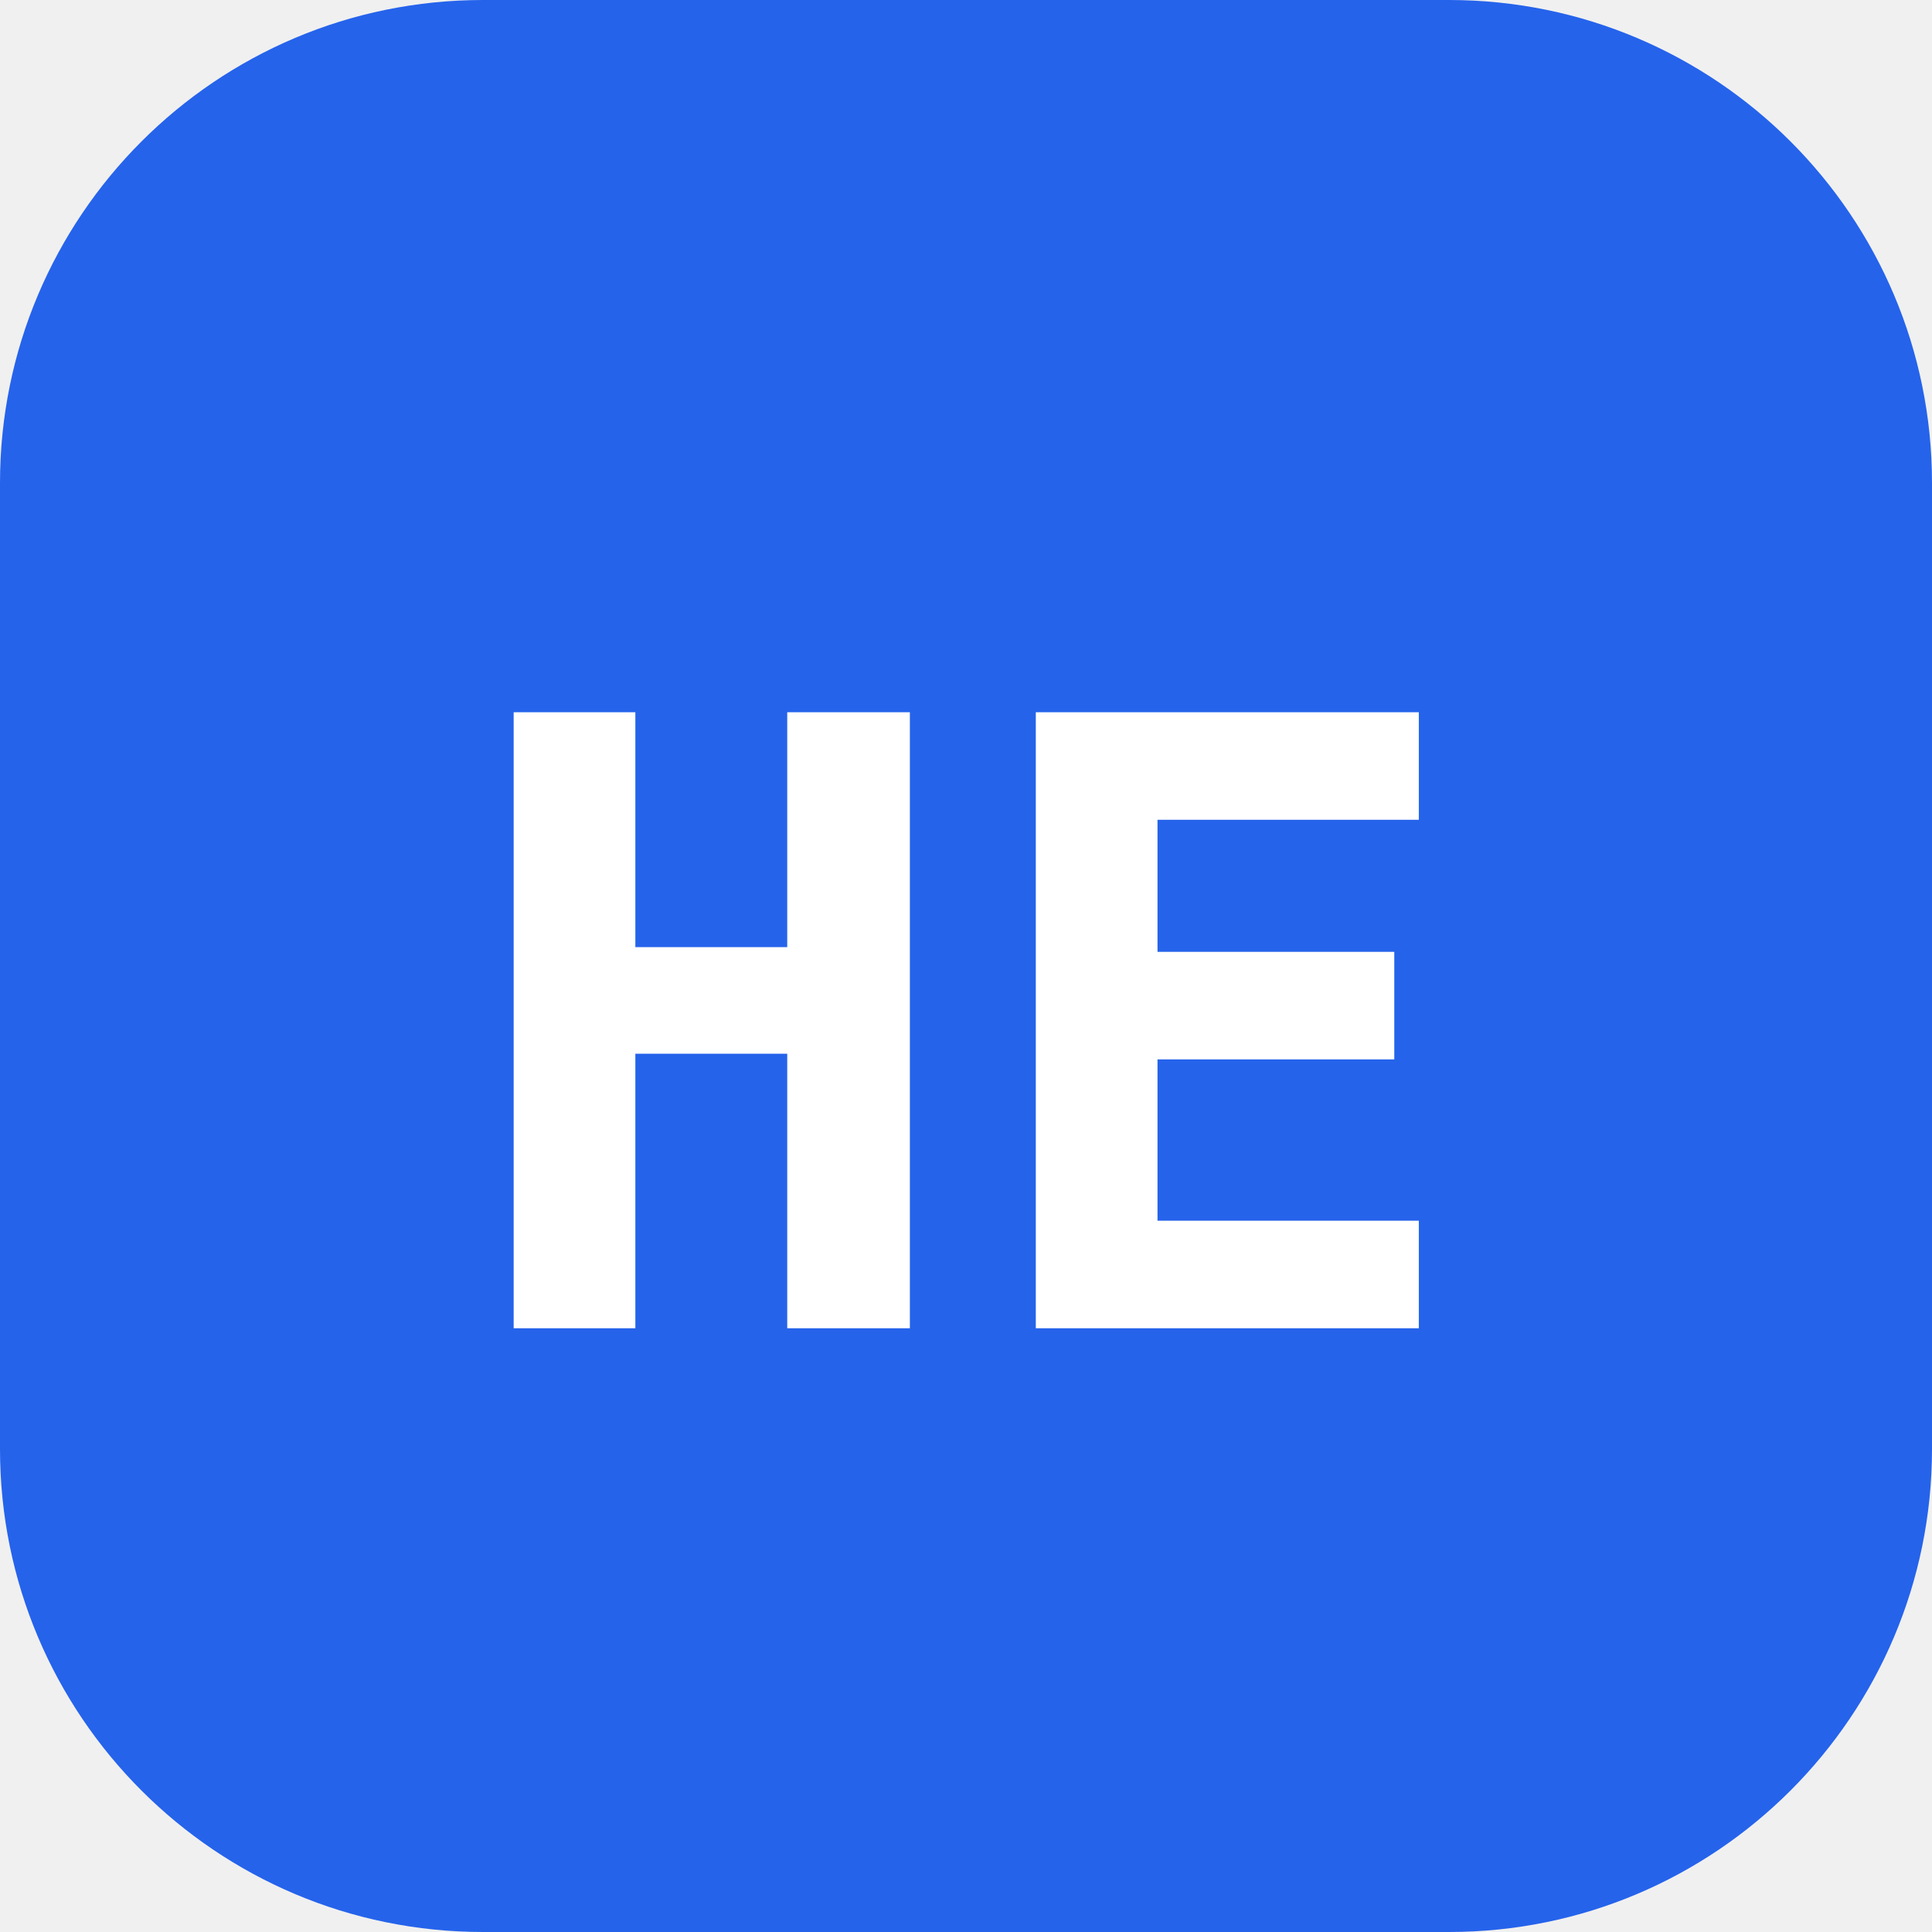
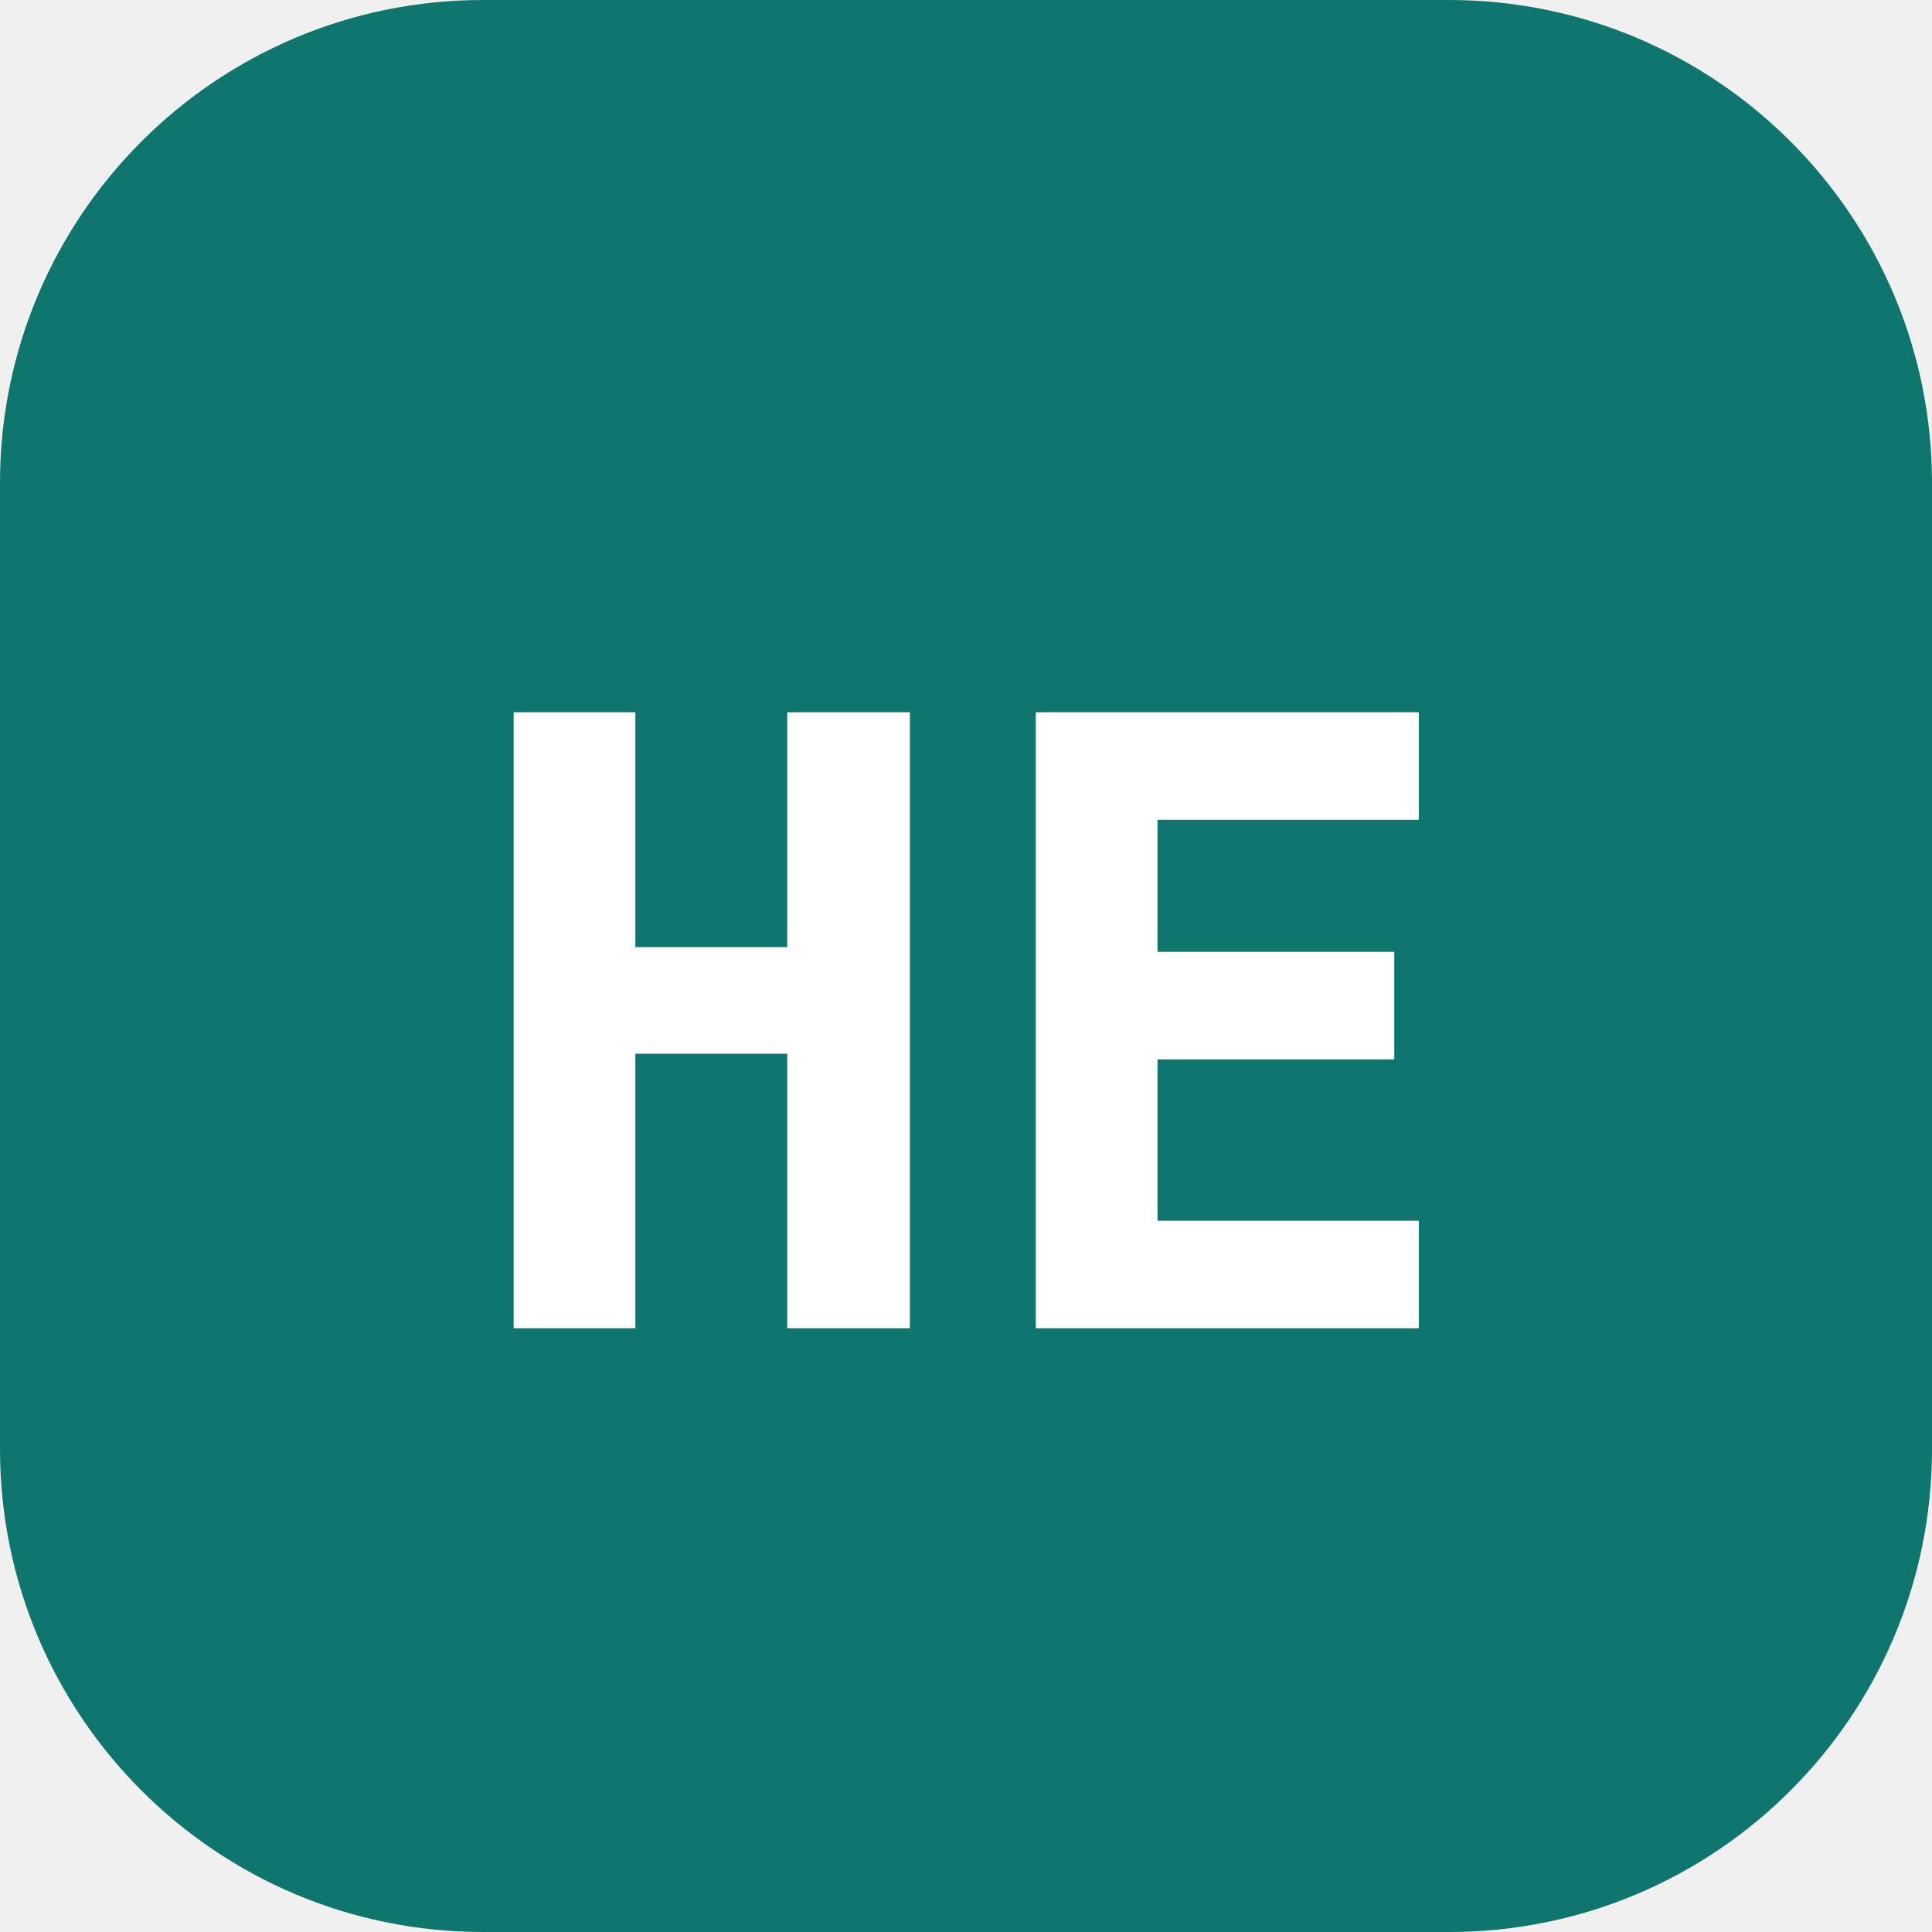
<svg xmlns="http://www.w3.org/2000/svg" viewBox="0 0 32 32" fill="none">
-   <rect width="32" height="32" rx="8" fill="#2563EB" />
+   <rect width="32" height="32" rx="8" fill="#0F766E" />
  <text x="16" y="22" font-family="monospace" font-size="14" font-weight="700" fill="white" text-anchor="middle">HE</text>
</svg>
